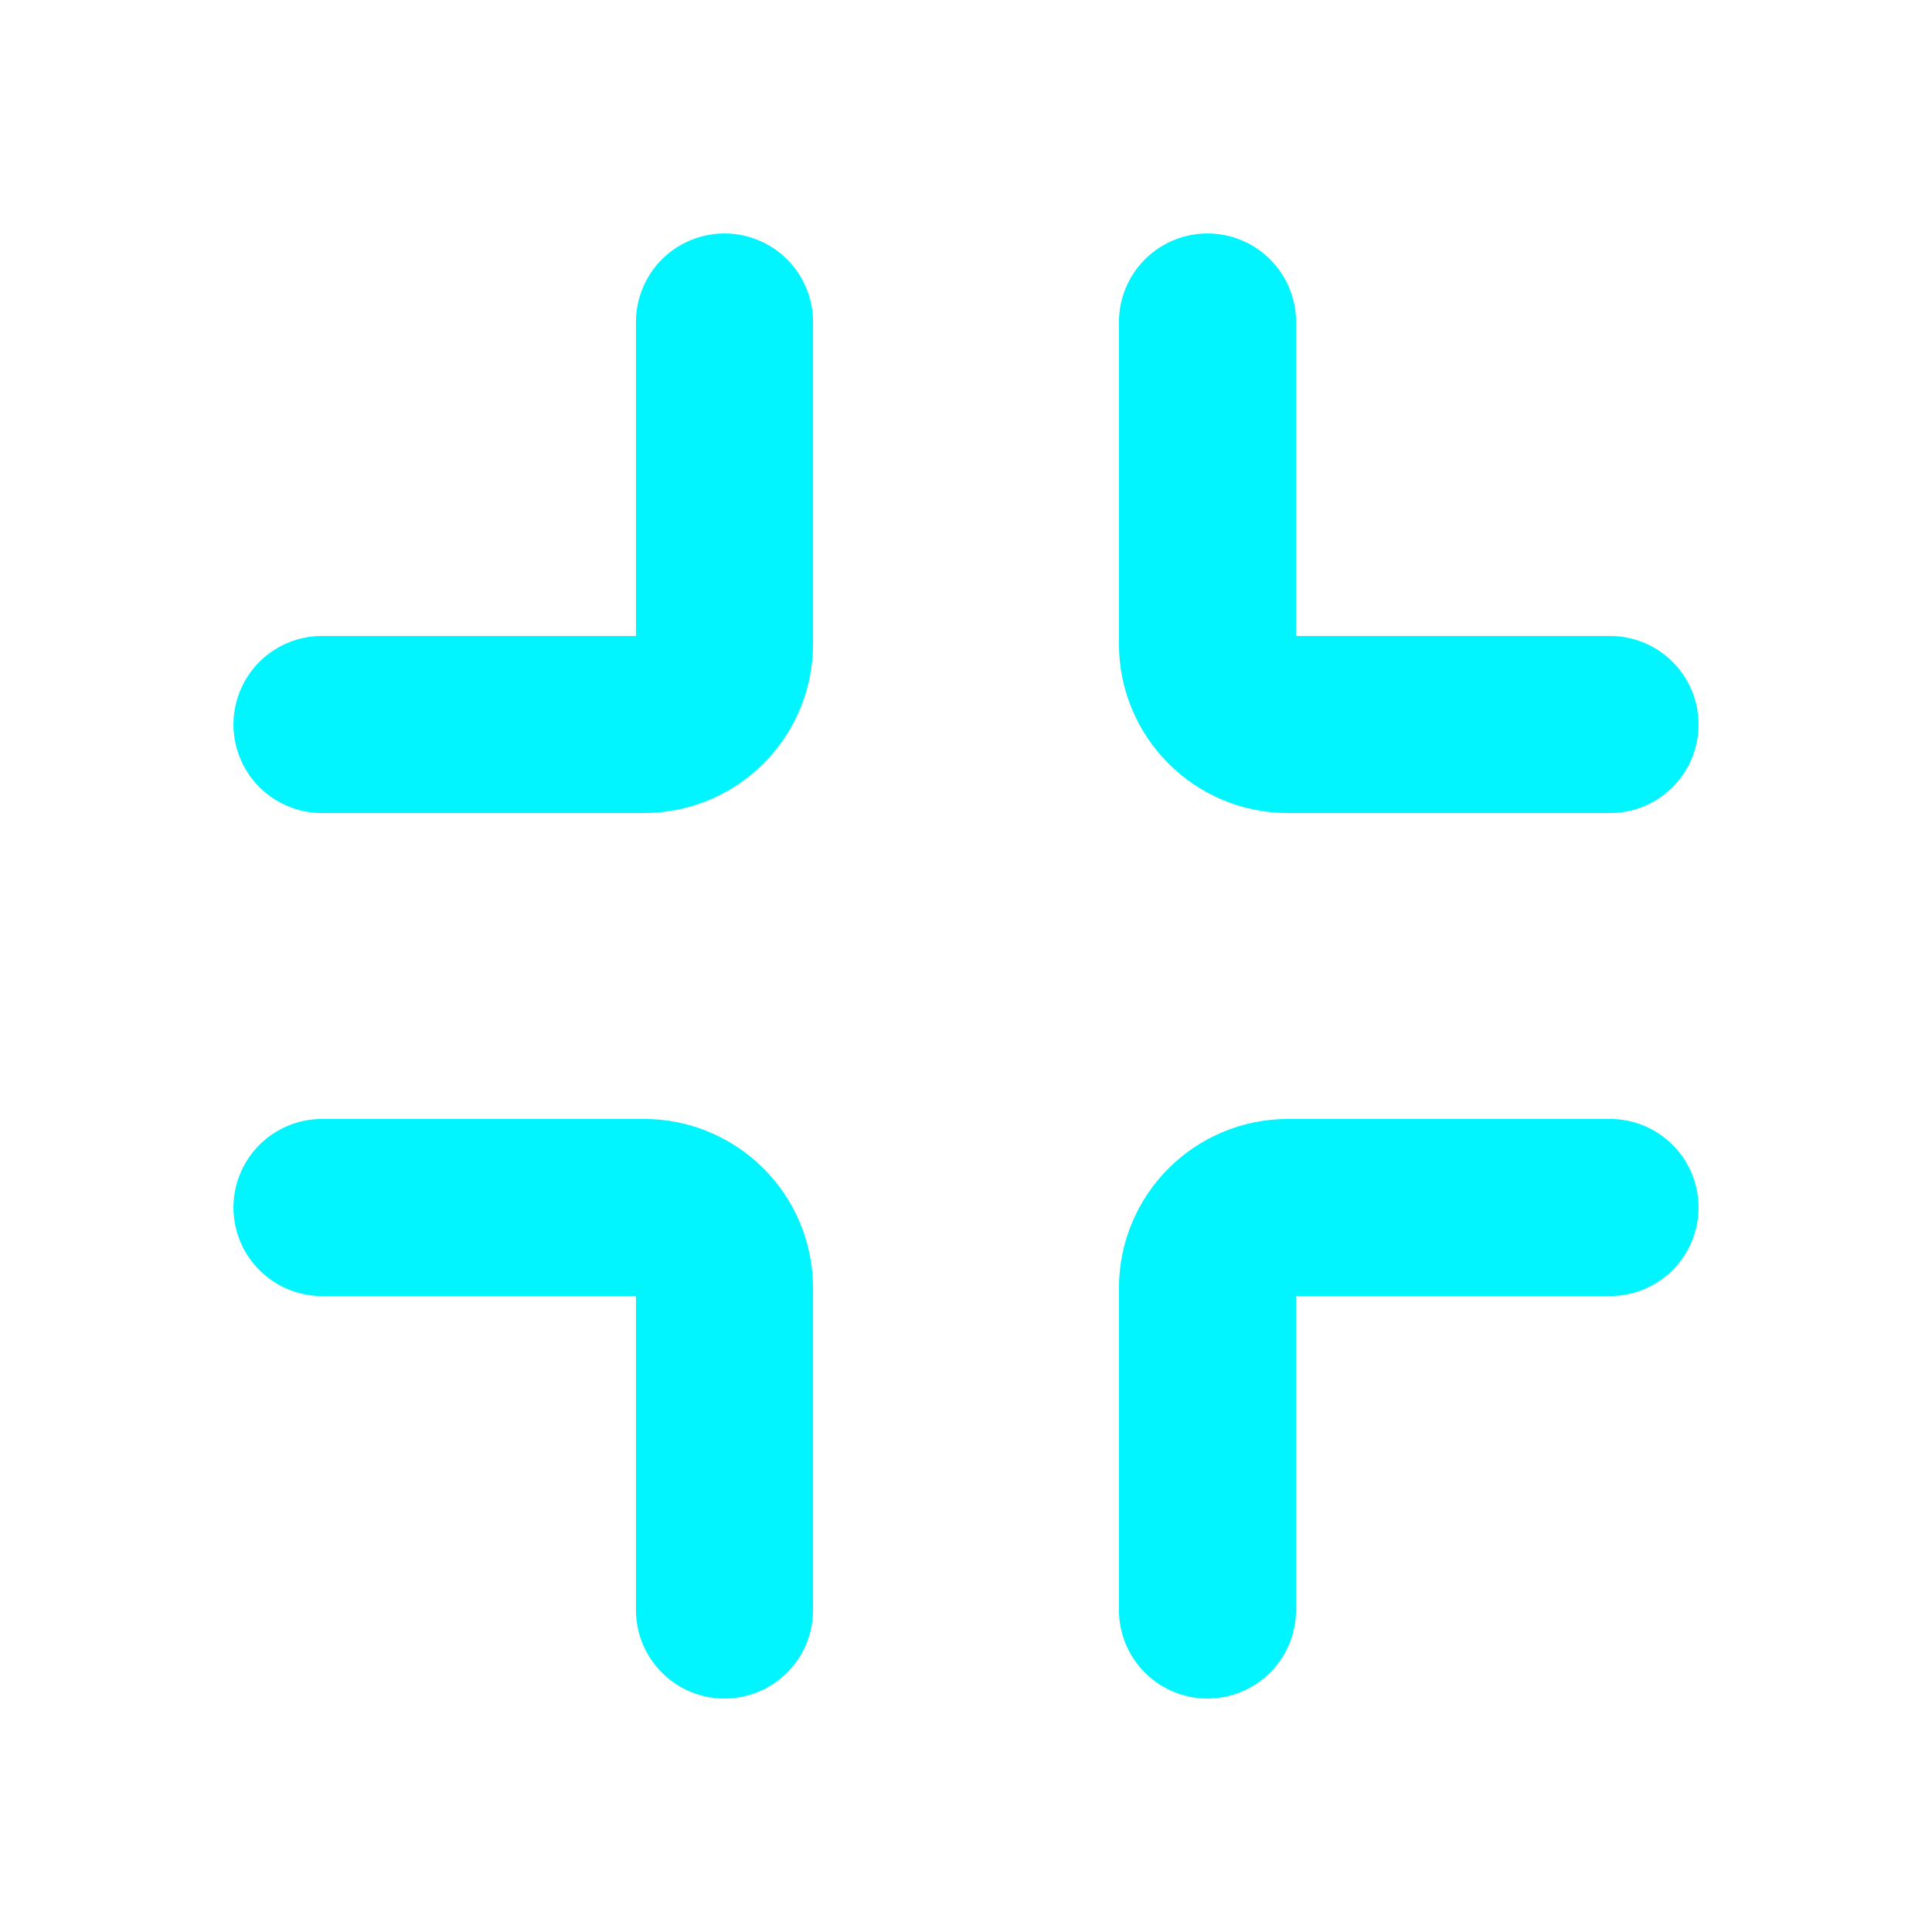
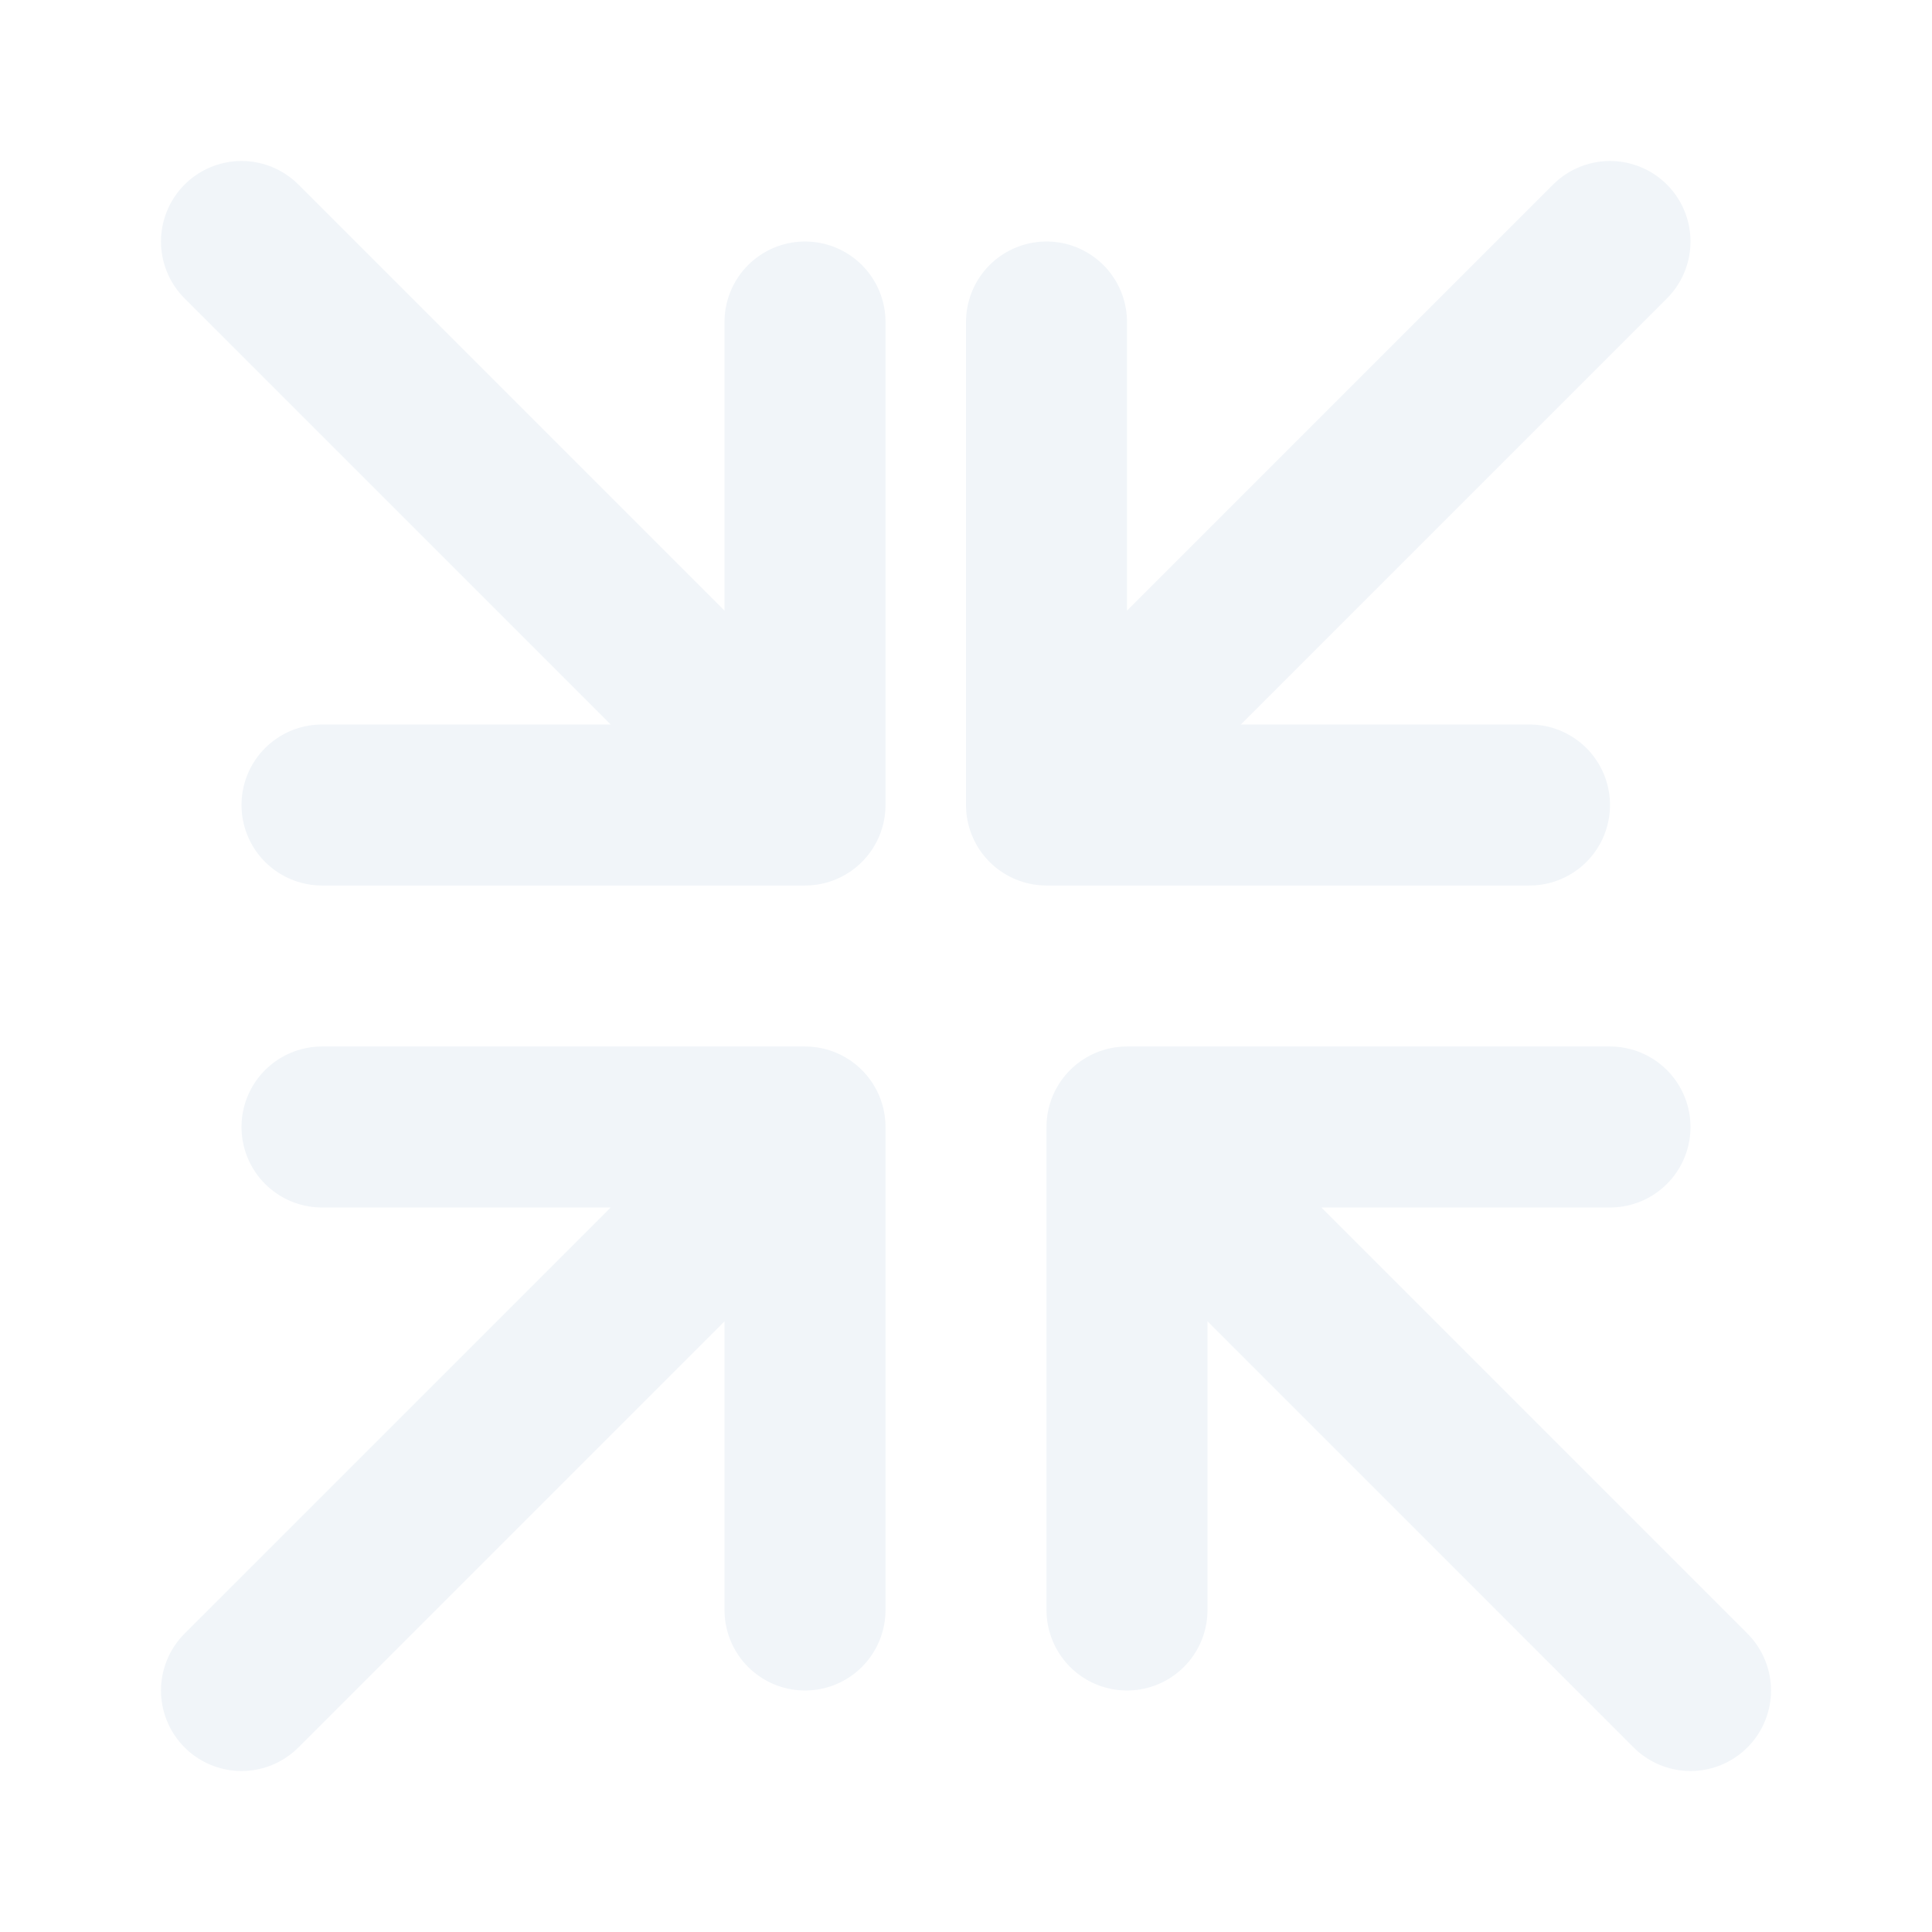
- <svg xmlns="http://www.w3.org/2000/svg" viewBox="0 0 24 24" width="24" height="24">
-   <g fill="none" stroke="#00F5FF" stroke-width="2.2" stroke-linecap="round" stroke-linejoin="round">
-     <path d="M9 4v4a1 1 0 0 1-1 1H4" />
-     <path d="M15 4v4a1 1 0 0 0 1 1h4" />
-     <path d="M15 20v-4a1 1 0 0 1 1-1h4" />
-     <path d="M9 20v-4a1 1 0 0 0-1-1H4" />
-   </g>
+ <svg xmlns="http://www.w3.org/2000/svg" viewBox="0 0 24 24" width="24" height="24" fill="none" stroke="#F1F5F9" stroke-width="2" stroke-linecap="round" stroke-linejoin="round">
+   <path d="M4 14h6m0 0v6m0-6L3 21m17-7h-6m0 0v6m0-6l7 7M10 4v6m0 0H4m6 0L3 3m10 7h6m-6 0V4m0 6l7-7" />
</svg>
